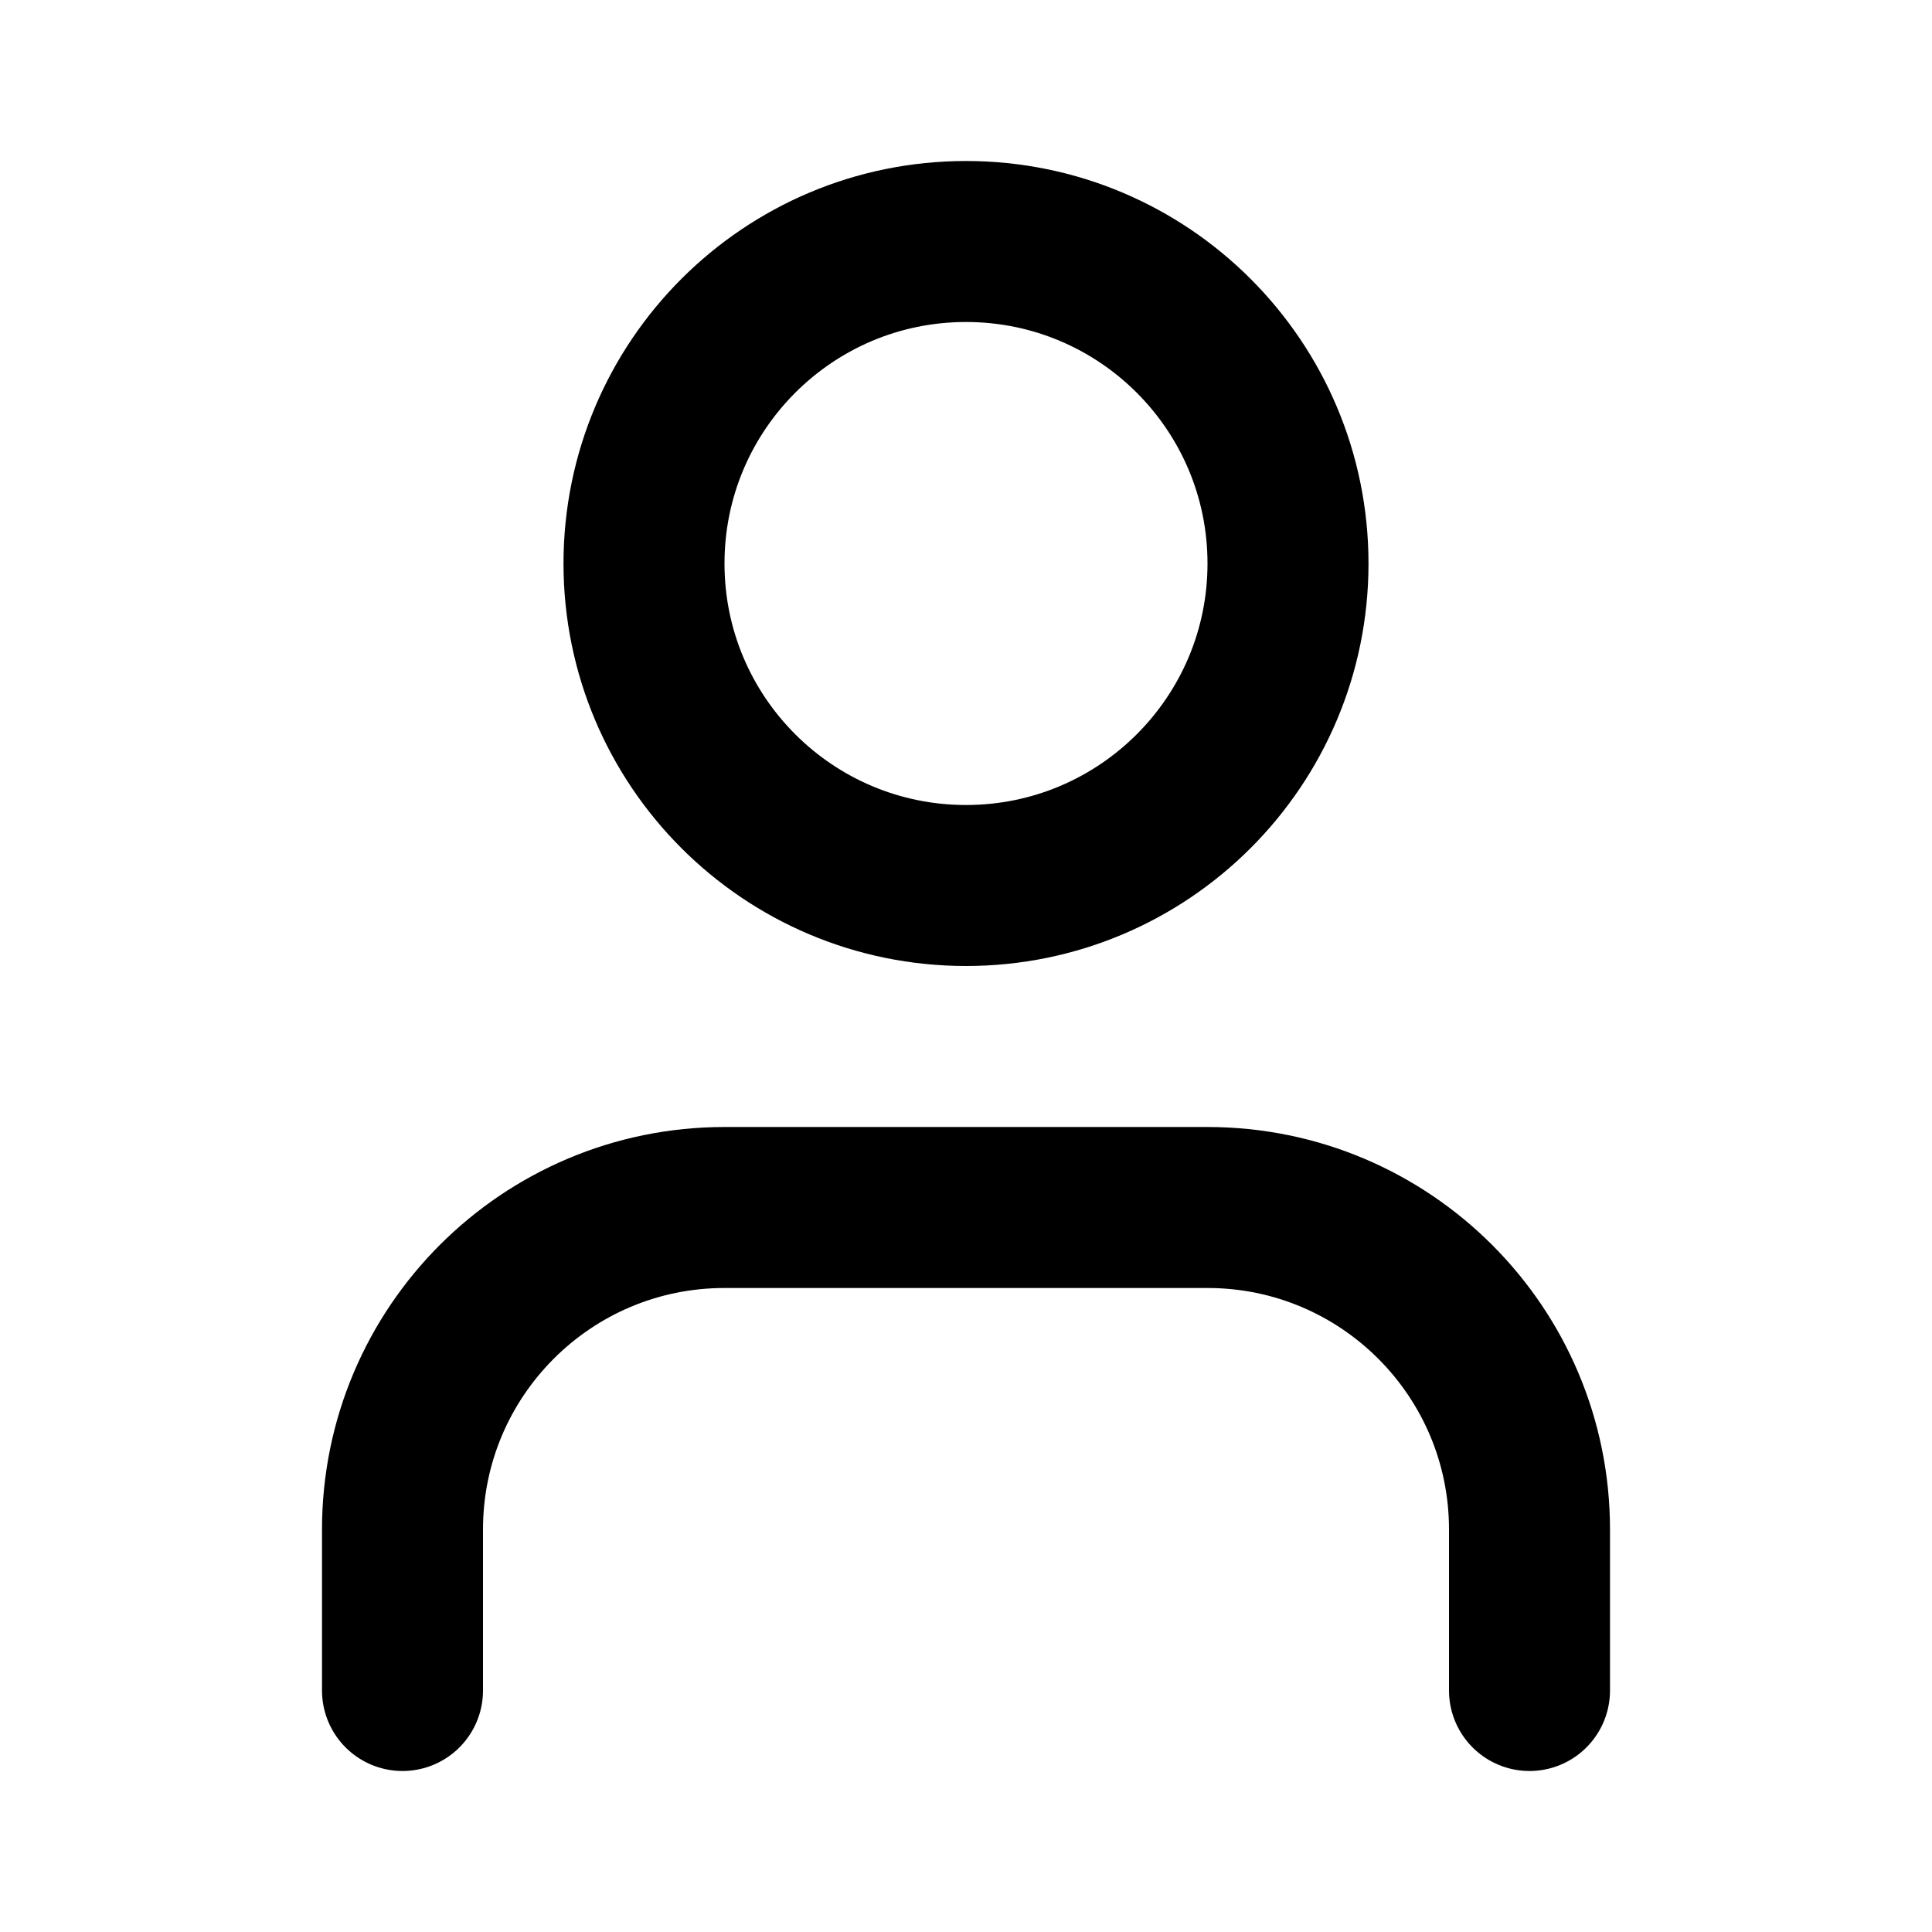
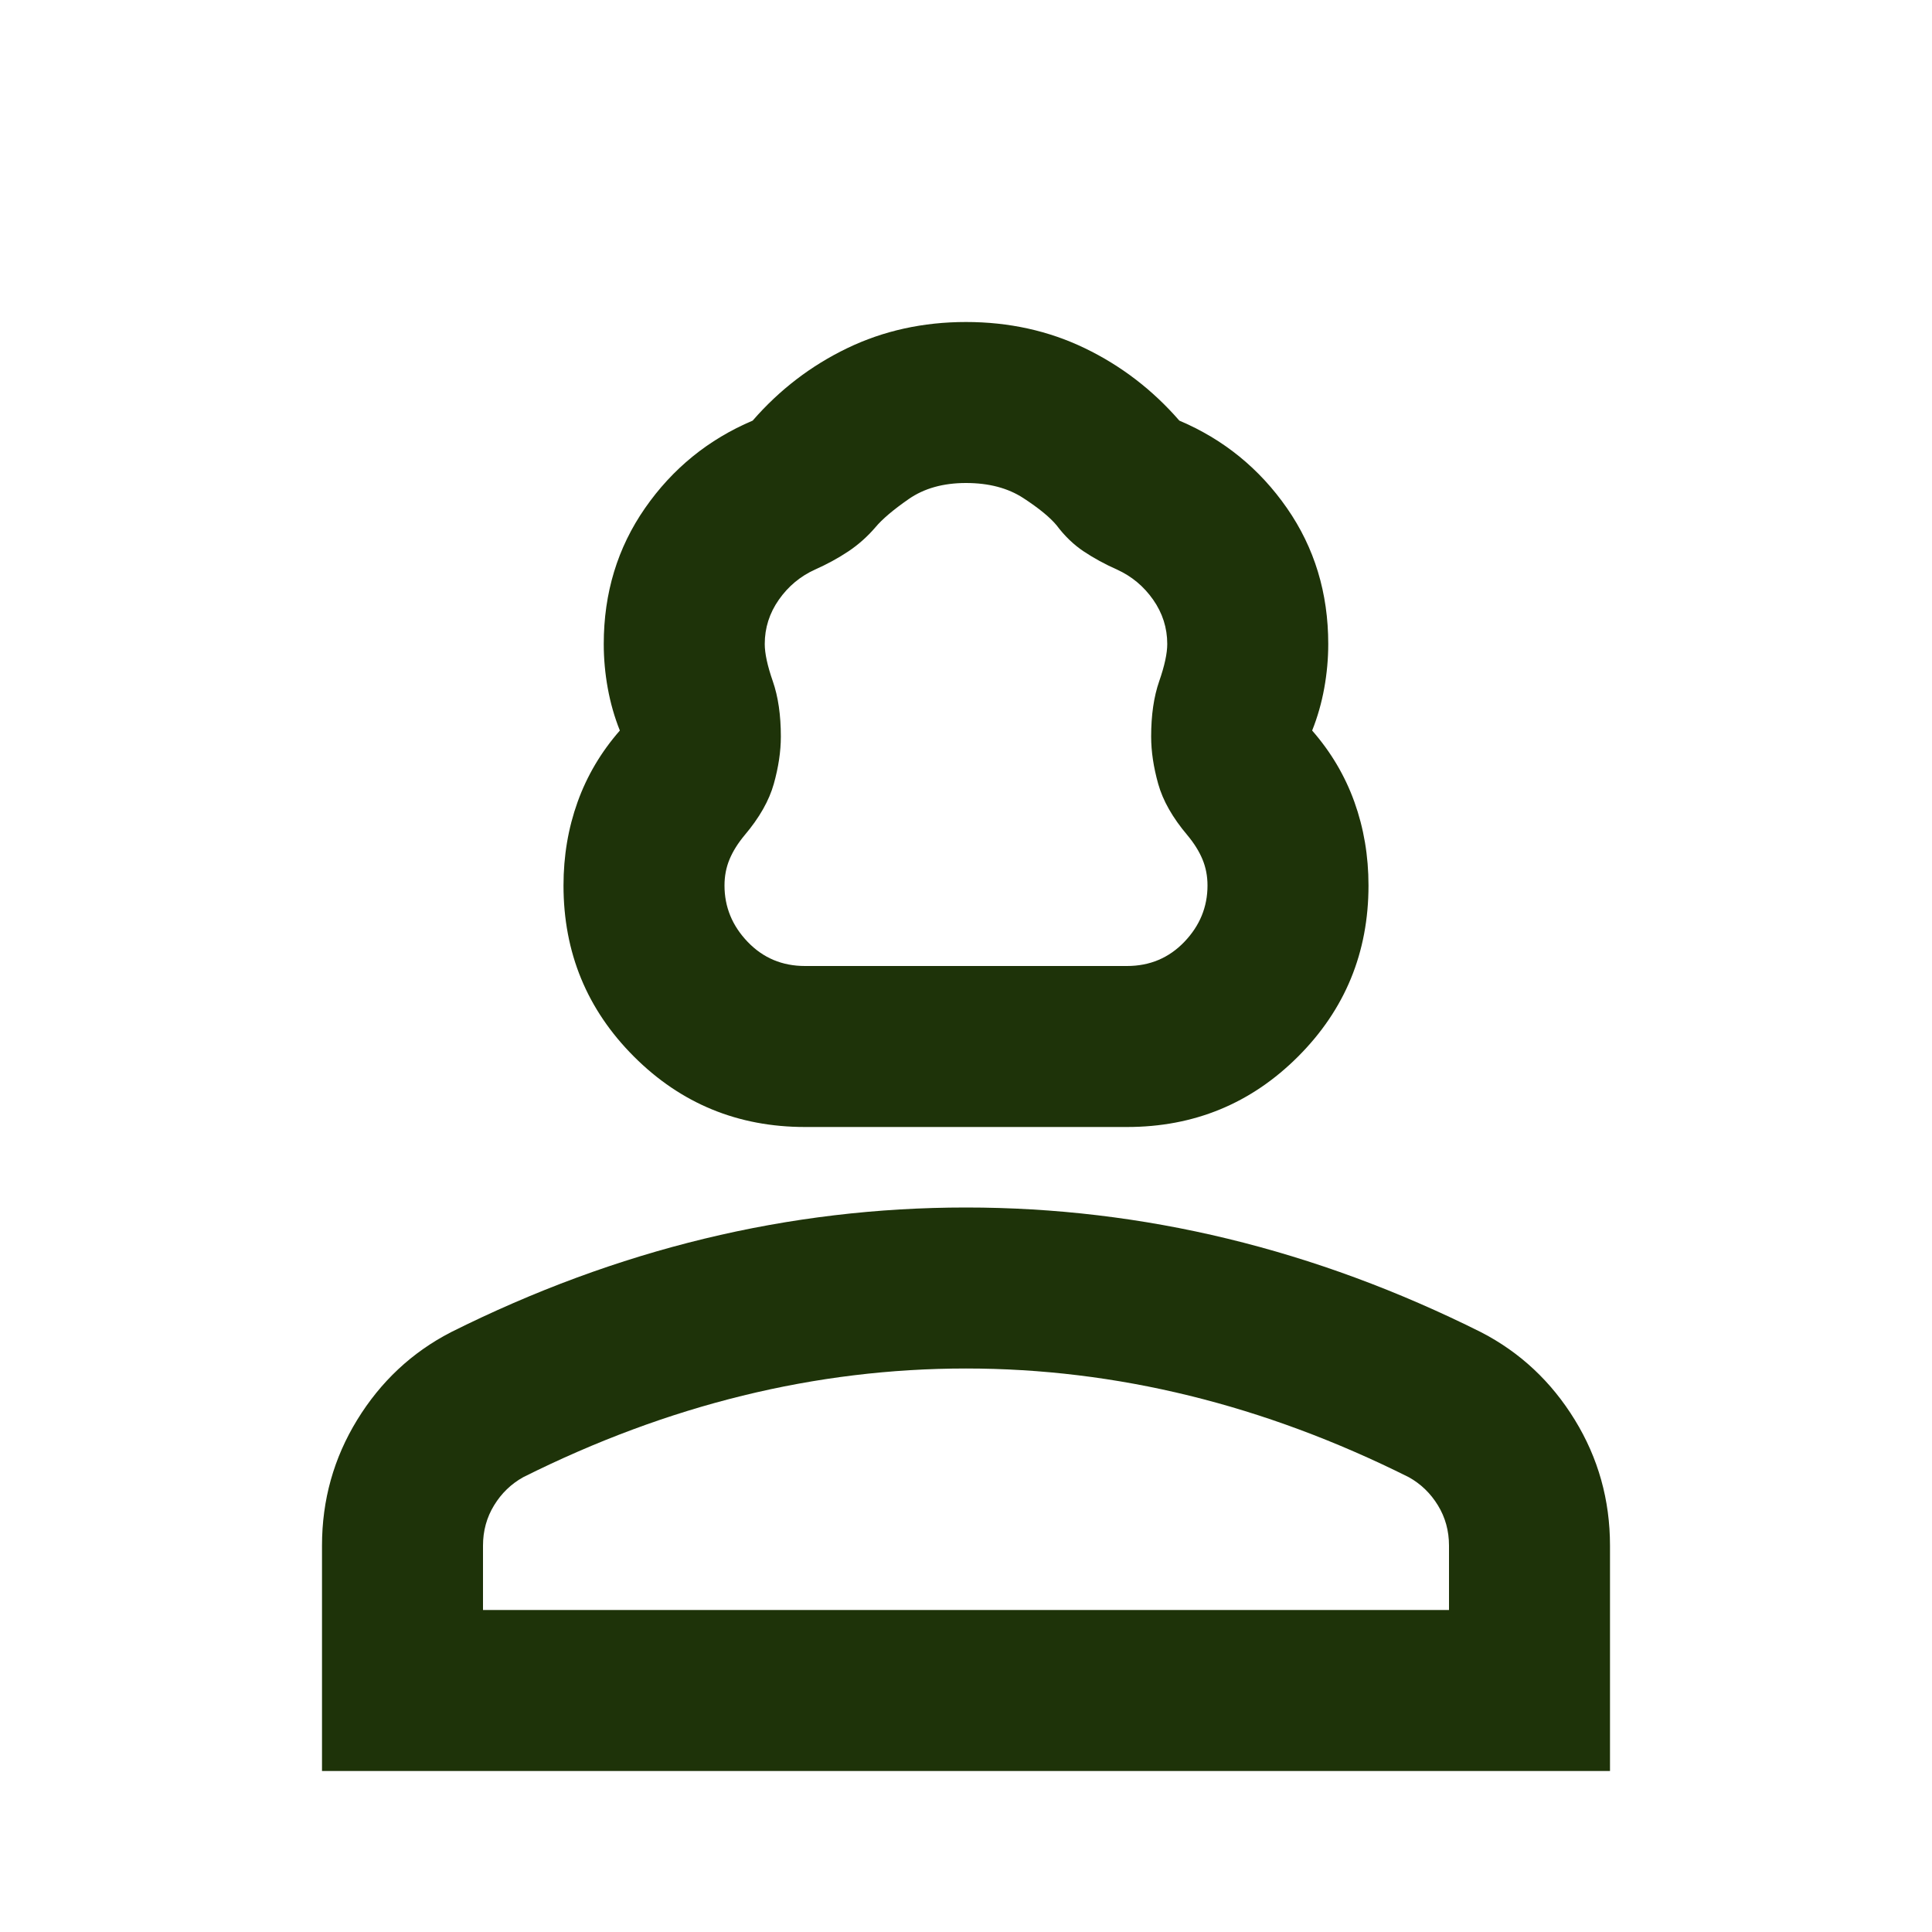
- <svg xmlns="http://www.w3.org/2000/svg" width="24" height="24" viewBox="0 0 24 24" fill="none" stroke="currentColor" stroke-width="2" stroke-linecap="round" stroke-linejoin="round" class="lucide lucide-user-icon lucide-user">
-   <path d="M19 21v-2a4 4 0 0 0-4-4H9a4 4 0 0 0-4 4v2" />
-   <circle cx="12" cy="7" r="4" />
+ <svg xmlns="http://www.w3.org/2000/svg" height="24px" viewBox="0 -960 960 960" width="24px" fill="#1e3309">
+   <path d="M400-400q-50 0-85-35t-35-85q0-22 7-41.5t21-35.5q-4-10-6-21t-2-22q0-38 20.5-67.5T374-751q20-23 47-36t59-13q32 0 59 13t47 36q33 14 53.5 43.5T660-640q0 11-2 22t-6 21q14 16 21 35.5t7 41.5q0 50-35 85t-85 35H400Zm0-80h160q17 0 28.5-12t11.5-28q0-7-2.5-13t-7.5-12q-11-13-14.5-25.5T572-594q0-16 4-27.5t4-18.5q0-12-7-22t-18-15q-9-4-16.5-9T525-699q-5-6-16.5-13.5T480-720q-17 0-28.5 8T435-698q-6 7-13.5 12t-16.5 9q-11 5-18 15t-7 22q0 7 4 18.5t4 27.5q0 11-3.5 23.5T370-545q-5 6-7.5 12t-2.5 13q0 16 11.5 28t28.5 12ZM160-80v-112q0-34 17.5-62.5T224-298q62-31 126-46.5T480-360q66 0 130 15.5T736-298q29 15 46.5 43.5T800-192v112H160Zm80-80h480v-32q0-11-5.5-20T700-226q-54-27-109-40.5T480-280q-56 0-111 13.5T260-226q-9 5-14.5 14t-5.5 20v32Zm240 0Zm0-320Z" />
</svg>
